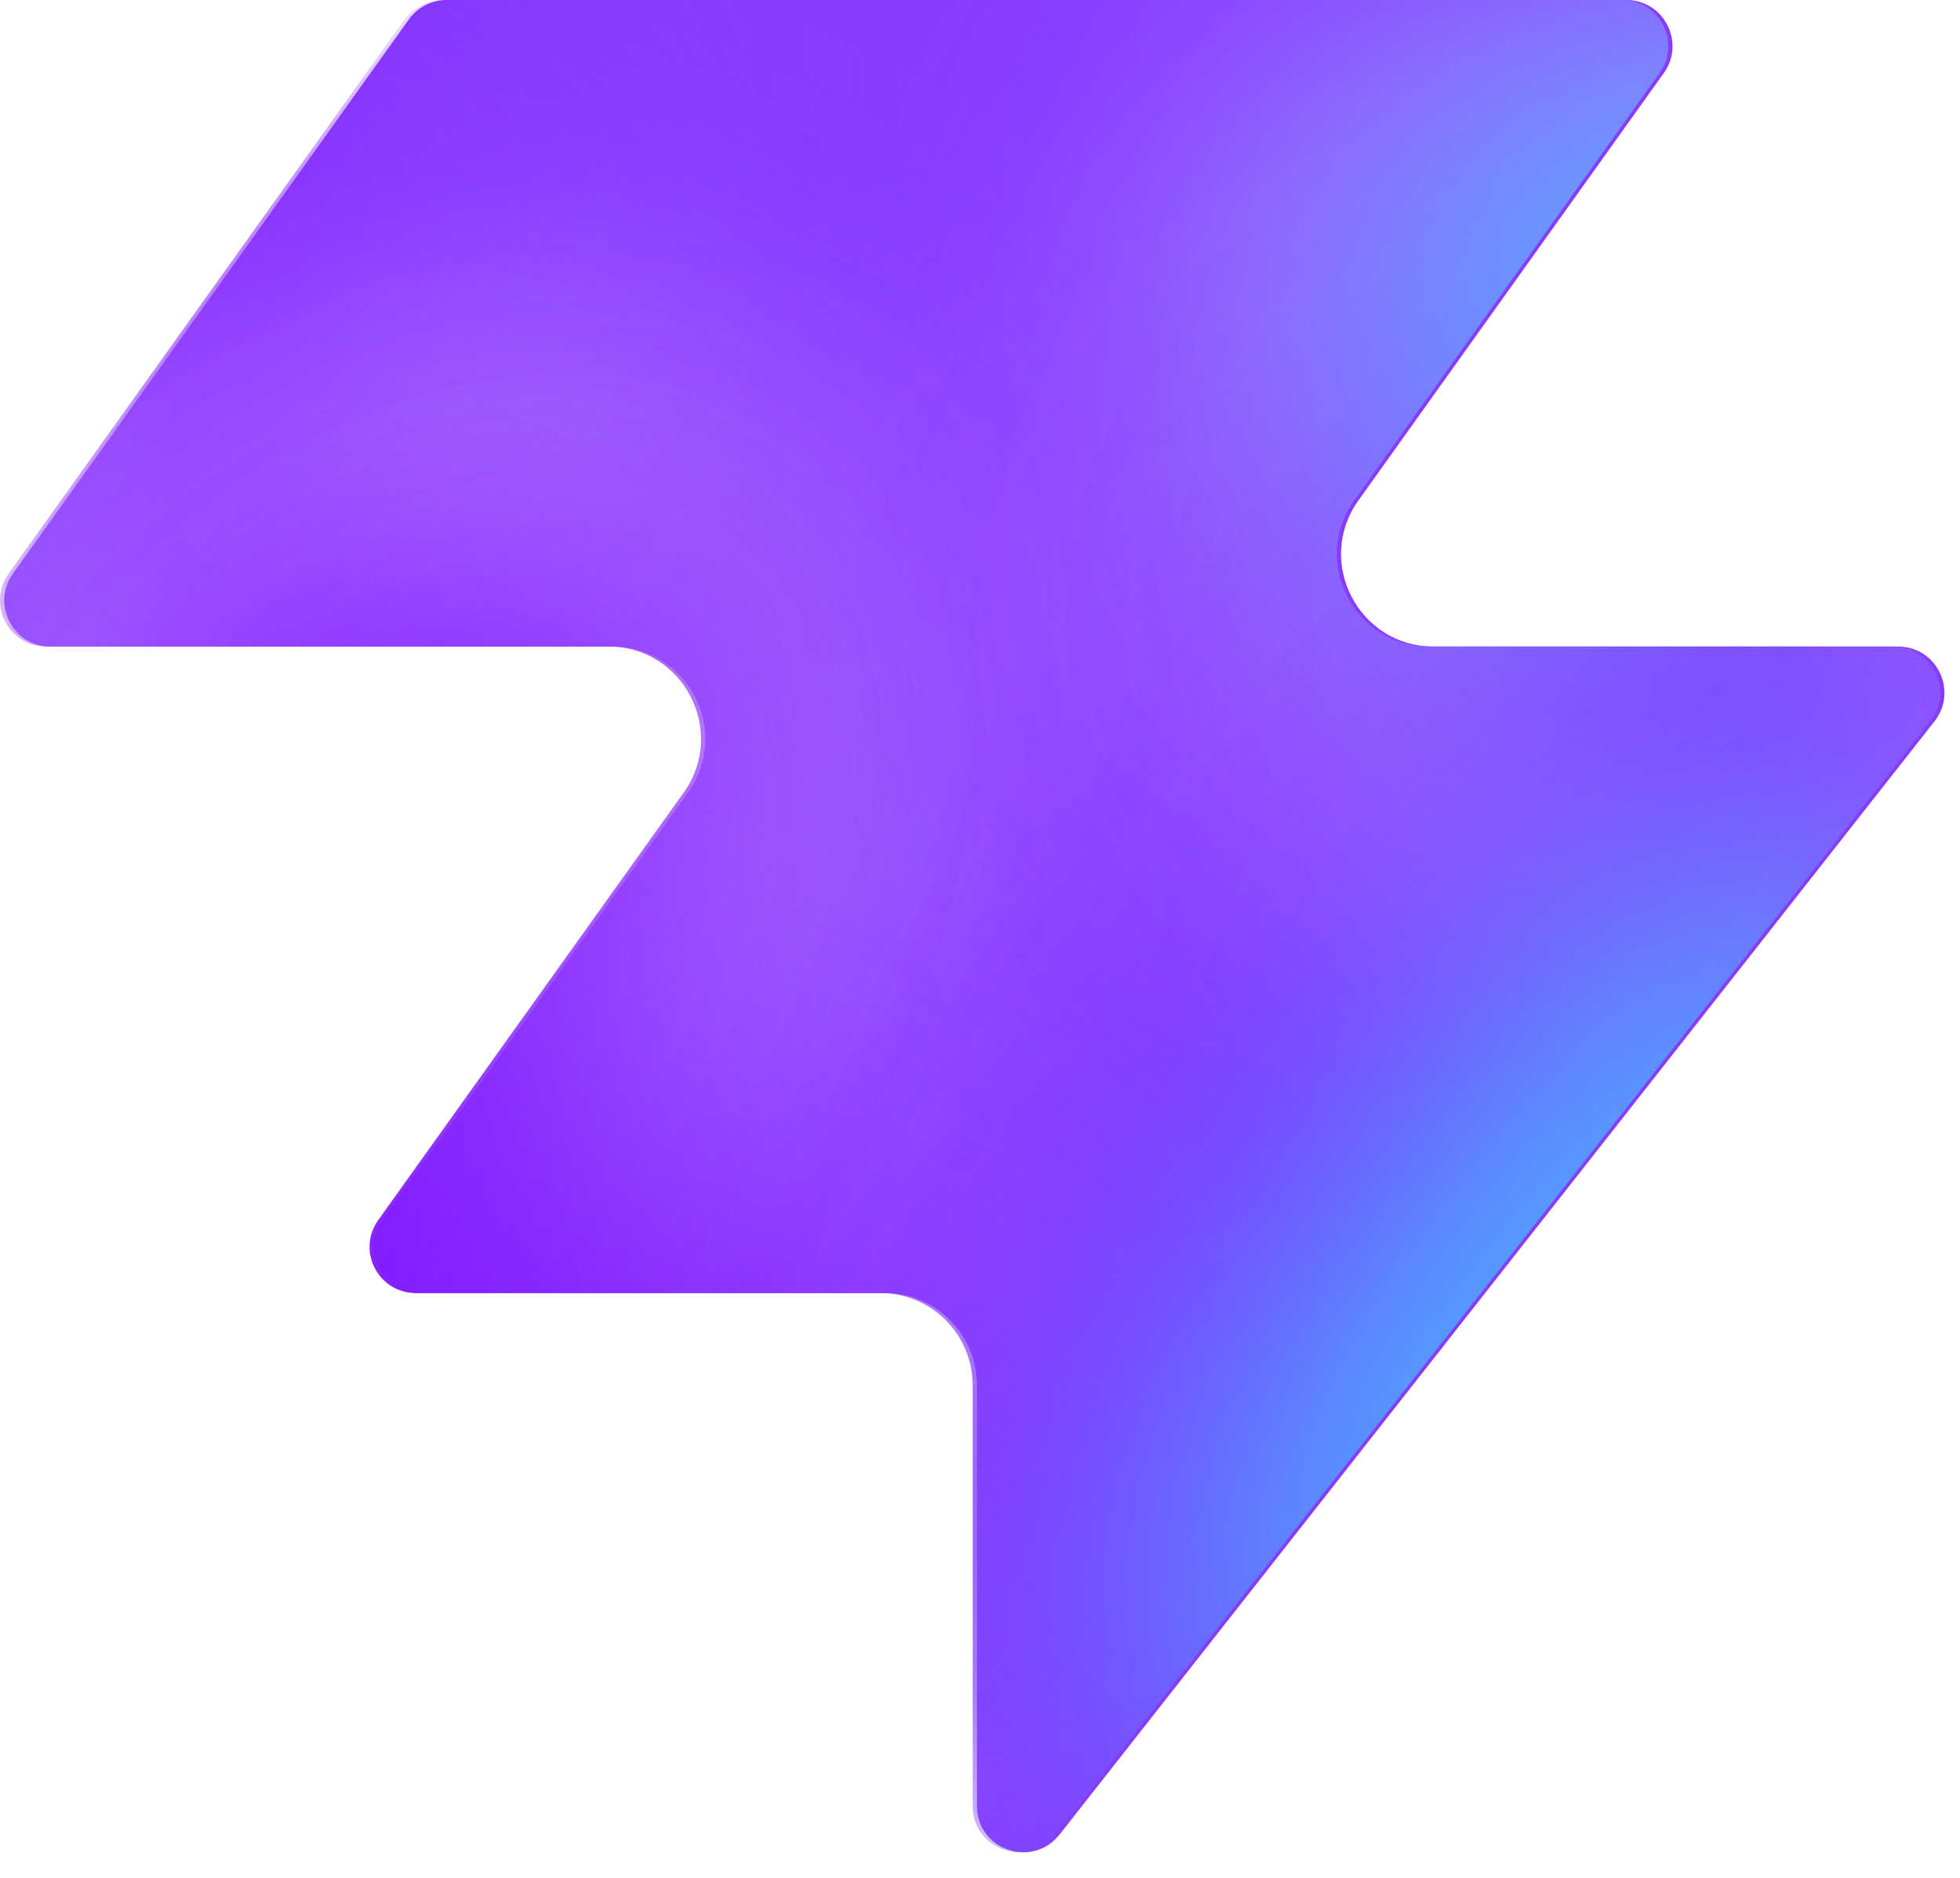
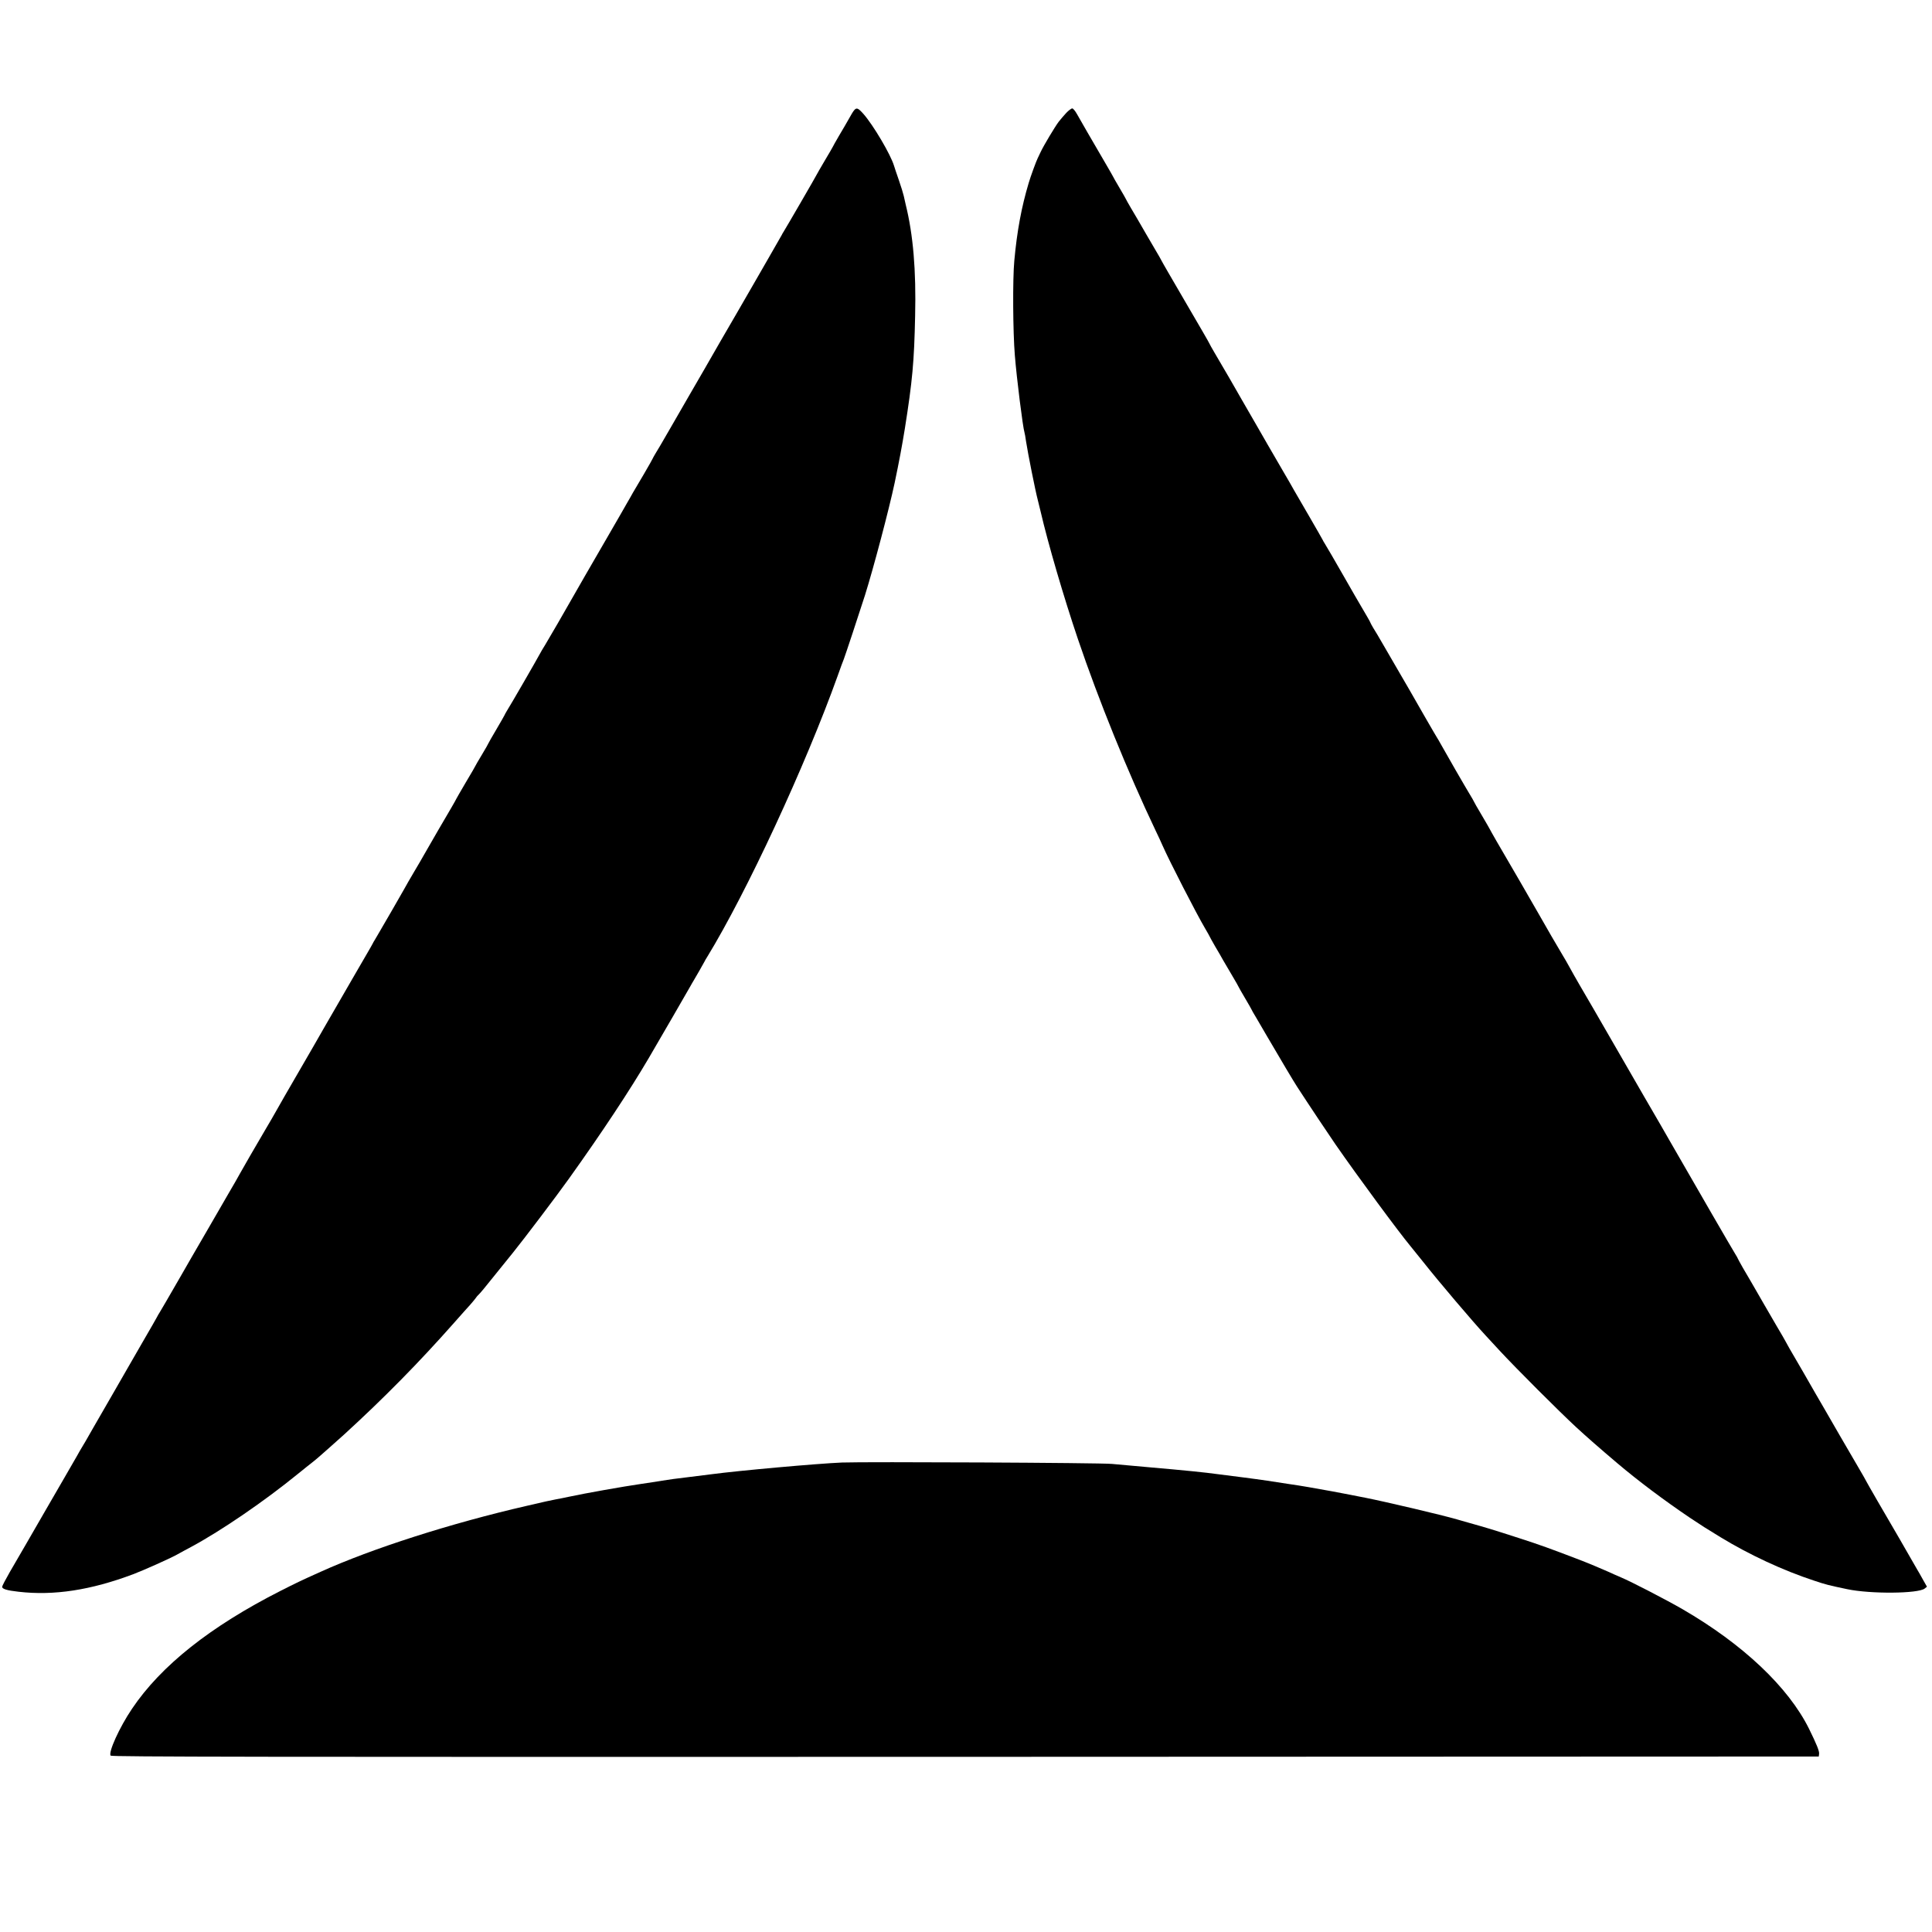
- <svg xmlns="http://www.w3.org/2000/svg" width="48" height="46" fill="none" viewBox="0 0 48 46">
-   <path fill="#863bff" d="M25.946 44.938c-.664.845-2.021.375-2.021-.698V33.937a2.26 2.26 0 0 0-2.262-2.262H10.287c-.92 0-1.456-1.04-.92-1.788l7.48-10.471c1.07-1.497 0-3.578-1.842-3.578H1.237c-.92 0-1.456-1.04-.92-1.788L10.013.474c.214-.297.556-.474.92-.474h28.894c.92 0 1.456 1.04.92 1.788l-7.48 10.471c-1.07 1.498 0 3.579 1.842 3.579h11.377c.943 0 1.473 1.088.89 1.83L25.947 44.94z" style="fill:#863bff;fill:color(display-p3 .525 .23 1);fill-opacity:1" />
-   <mask id="a" width="48" height="46" x="0" y="0" maskUnits="userSpaceOnUse" style="mask-type:alpha">
-     <path fill="#000" d="M25.842 44.938c-.664.844-2.021.375-2.021-.698V33.937a2.26 2.26 0 0 0-2.262-2.262H10.183c-.92 0-1.456-1.04-.92-1.788l7.48-10.471c1.07-1.498 0-3.579-1.842-3.579H1.133c-.92 0-1.456-1.04-.92-1.787L9.91.473c.214-.297.556-.474.92-.474h28.894c.92 0 1.456 1.04.92 1.788l-7.48 10.471c-1.07 1.498 0 3.578 1.842 3.578h11.377c.943 0 1.473 1.088.89 1.832L25.843 44.94z" style="fill:#000;fill-opacity:1" />
-   </mask>
-   <g mask="url(#a)">
-     <g filter="url(#b)">
-       <ellipse cx="5.508" cy="14.704" fill="#ede6ff" rx="5.508" ry="14.704" style="fill:#ede6ff;fill:color(display-p3 .927 .903 1);fill-opacity:1" transform="matrix(.00324 1 1 -.00324 -4.47 31.516)" />
-     </g>
-     <g filter="url(#c)">
-       <ellipse cx="10.399" cy="29.851" fill="#ede6ff" rx="10.399" ry="29.851" style="fill:#ede6ff;fill:color(display-p3 .927 .903 1);fill-opacity:1" transform="matrix(.00324 1 1 -.00324 -39.328 7.883)" />
-     </g>
-     <g filter="url(#d)">
-       <ellipse cx="5.508" cy="30.487" fill="#7e14ff" rx="5.508" ry="30.487" style="fill:#7e14ff;fill:color(display-p3 .492 .077 1);fill-opacity:1" transform="rotate(89.814 -25.913 -14.639)scale(1 -1)" />
-     </g>
-     <g filter="url(#e)">
-       <ellipse cx="5.508" cy="30.599" fill="#7e14ff" rx="5.508" ry="30.599" style="fill:#7e14ff;fill:color(display-p3 .492 .077 1);fill-opacity:1" transform="rotate(89.814 -32.644 -3.334)scale(1 -1)" />
-     </g>
-     <g filter="url(#f)">
-       <ellipse cx="5.508" cy="30.599" fill="#7e14ff" rx="5.508" ry="30.599" style="fill:#7e14ff;fill:color(display-p3 .492 .077 1);fill-opacity:1" transform="matrix(.00324 1 1 -.00324 -34.34 30.47)" />
-     </g>
-     <g filter="url(#g)">
-       <ellipse cx="14.072" cy="22.078" fill="#ede6ff" rx="14.072" ry="22.078" style="fill:#ede6ff;fill:color(display-p3 .927 .903 1);fill-opacity:1" transform="rotate(93.35 24.506 48.493)scale(-1 1)" />
-     </g>
-     <g filter="url(#h)">
-       <ellipse cx="3.47" cy="21.501" fill="#7e14ff" rx="3.47" ry="21.501" style="fill:#7e14ff;fill:color(display-p3 .492 .077 1);fill-opacity:1" transform="rotate(89.009 28.708 47.59)scale(-1 1)" />
-     </g>
-     <g filter="url(#i)">
-       <ellipse cx="3.47" cy="21.501" fill="#7e14ff" rx="3.47" ry="21.501" style="fill:#7e14ff;fill:color(display-p3 .492 .077 1);fill-opacity:1" transform="rotate(89.009 28.708 47.59)scale(-1 1)" />
-     </g>
-     <g filter="url(#j)">
-       <ellipse cx=".387" cy="8.972" fill="#7e14ff" rx="4.407" ry="29.108" style="fill:#7e14ff;fill:color(display-p3 .492 .077 1);fill-opacity:1" transform="rotate(39.51 .387 8.972)" />
-     </g>
-     <g filter="url(#k)">
-       <ellipse cx="47.523" cy="-6.092" fill="#7e14ff" rx="4.407" ry="29.108" style="fill:#7e14ff;fill:color(display-p3 .492 .077 1);fill-opacity:1" transform="rotate(37.892 47.523 -6.092)" />
-     </g>
-     <g filter="url(#l)">
-       <ellipse cx="41.412" cy="6.333" fill="#47bfff" rx="5.971" ry="9.665" style="fill:#47bfff;fill:color(display-p3 .28 .748 1);fill-opacity:1" transform="rotate(37.892 41.412 6.333)" />
-     </g>
-     <g filter="url(#m)">
-       <ellipse cx="-1.879" cy="38.332" fill="#7e14ff" rx="4.407" ry="29.108" style="fill:#7e14ff;fill:color(display-p3 .492 .077 1);fill-opacity:1" transform="rotate(37.892 -1.88 38.332)" />
-     </g>
-     <g filter="url(#n)">
-       <ellipse cx="-1.879" cy="38.332" fill="#7e14ff" rx="4.407" ry="29.108" style="fill:#7e14ff;fill:color(display-p3 .492 .077 1);fill-opacity:1" transform="rotate(37.892 -1.88 38.332)" />
-     </g>
-     <g filter="url(#o)">
-       <ellipse cx="35.651" cy="29.907" fill="#7e14ff" rx="4.407" ry="29.108" style="fill:#7e14ff;fill:color(display-p3 .492 .077 1);fill-opacity:1" transform="rotate(37.892 35.651 29.907)" />
-     </g>
-     <g filter="url(#p)">
-       <ellipse cx="38.418" cy="32.4" fill="#47bfff" rx="5.971" ry="15.297" style="fill:#47bfff;fill:color(display-p3 .28 .748 1);fill-opacity:1" transform="rotate(37.892 38.418 32.4)" />
-     </g>
+ <svg xmlns="http://www.w3.org/2000/svg" version="1.0" width="1800pt" height="1800pt" viewBox="0 0 1800 1800" preserveAspectRatio="xMidYMid meet">
+   <g transform="translate(0,1800) scale(0.1,-0.1)" fill="#000000" stroke="none">
+     <path d="M7958 16973 c-9 -10 -30 -45 -48 -78 -18 -33 -60 -104 -92 -158 -32 -55 -58 -101 -58 -103 0 -2 -34 -60 -75 -129 -41 -70 -75 -128 -75 -130 0 -4 -294 -511 -310 -535 -6 -8 -13 -22 -17 -30 -4 -8 -61 -107 -126 -220 -65 -113 -129 -223 -141 -245 -13 -22 -82 -141 -153 -265 -72 -124 -140 -241 -151 -260 -49 -87 -244 -424 -297 -515 -32 -55 -110 -190 -173 -300 -63 -110 -126 -217 -139 -237 -12 -21 -23 -40 -23 -42 0 -3 -37 -67 -81 -143 -45 -76 -91 -154 -102 -173 -10 -19 -36 -64 -57 -100 -21 -36 -48 -83 -60 -105 -12 -22 -71 -123 -130 -225 -139 -240 -292 -504 -320 -555 -61 -109 -217 -377 -249 -430 -21 -33 -44 -73 -53 -90 -19 -37 -272 -476 -305 -527 -12 -21 -23 -39 -23 -42 0 -2 -34 -61 -75 -131 -41 -69 -75 -129 -75 -131 0 -3 -27 -50 -60 -105 -33 -55 -60 -101 -60 -103 0 -2 -40 -72 -90 -155 -49 -84 -90 -154 -90 -156 0 -2 -21 -39 -46 -82 -42 -70 -207 -355 -257 -443 -10 -19 -50 -87 -88 -151 -37 -63 -79 -135 -92 -160 -13 -24 -65 -114 -114 -199 -50 -85 -104 -180 -122 -210 -17 -30 -36 -62 -41 -70 -6 -8 -13 -22 -17 -30 -4 -8 -28 -51 -54 -95 -26 -44 -79 -136 -119 -205 -216 -374 -265 -458 -282 -488 -30 -54 -166 -289 -223 -387 -102 -175 -203 -351 -230 -400 -15 -28 -56 -97 -90 -155 -91 -155 -213 -365 -239 -413 -12 -23 -63 -112 -113 -197 -49 -85 -133 -229 -185 -320 -52 -91 -121 -209 -152 -262 -31 -54 -81 -141 -111 -193 -112 -194 -168 -291 -186 -320 -11 -16 -22 -37 -26 -45 -4 -8 -63 -112 -132 -230 -68 -118 -133 -231 -144 -250 -11 -19 -62 -109 -115 -200 -52 -91 -142 -246 -199 -345 -56 -99 -107 -187 -113 -195 -5 -8 -25 -42 -43 -75 -19 -33 -76 -132 -127 -220 -51 -88 -125 -216 -165 -285 -113 -196 -256 -444 -334 -577 -39 -68 -71 -129 -71 -137 0 -20 44 -34 154 -46 328 -38 672 15 1066 163 98 37 337 144 405 181 33 18 96 53 140 76 278 150 679 424 994 681 57 46 119 96 139 111 19 15 51 42 71 60 20 18 54 48 76 67 22 19 85 75 140 125 370 338 697 670 1025 1041 63 71 130 147 149 167 19 21 41 48 50 60 8 13 23 30 32 38 10 8 68 78 129 155 62 77 147 182 189 234 101 125 407 529 519 686 312 436 572 830 748 1130 98 167 368 634 388 670 9 17 21 37 26 45 15 24 95 164 103 180 4 8 15 29 26 45 367 600 915 1780 1216 2620 25 72 51 141 57 155 11 27 145 432 197 595 80 255 224 800 276 1045 43 205 69 345 95 505 71 448 87 623 96 1052 10 425 -18 756 -88 1038 -5 22 -13 58 -18 80 -5 22 -25 88 -45 145 -20 58 -41 119 -46 137 -32 105 -192 376 -284 481 -50 56 -64 62 -87 35z" />
+     <path d="M9934 16948 c-22 -24 -54 -61 -71 -83 -35 -47 -140 -222 -167 -280 -10 -22 -23 -48 -28 -59 -13 -25 -66 -169 -84 -231 -67 -224 -109 -449 -134 -725 -16 -168 -13 -663 5 -880 17 -213 74 -668 90 -720 3 -8 9 -44 14 -80 18 -117 87 -462 109 -545 6 -22 18 -71 27 -110 69 -298 215 -797 348 -1190 192 -567 468 -1247 722 -1780 24 -49 53 -112 65 -140 65 -148 318 -640 396 -772 24 -41 44 -76 44 -78 0 -2 23 -43 51 -92 29 -48 62 -106 74 -128 13 -22 50 -86 84 -143 34 -57 61 -105 61 -107 0 -2 27 -49 60 -105 33 -56 60 -103 60 -105 0 -3 20 -37 44 -77 23 -40 68 -116 98 -168 127 -217 252 -428 283 -475 109 -168 294 -445 356 -535 215 -310 591 -819 700 -950 21 -25 75 -92 121 -150 143 -181 459 -553 578 -681 8 -9 69 -74 134 -145 151 -163 554 -566 711 -711 100 -92 208 -187 385 -337 195 -165 434 -344 675 -507 111 -74 147 -97 285 -181 269 -164 584 -310 870 -404 113 -38 135 -43 310 -80 219 -46 663 -42 722 6 l21 17 -39 69 c-21 38 -43 77 -49 86 -5 9 -17 29 -26 45 -27 49 -243 422 -348 601 -55 96 -101 175 -101 177 0 2 -35 64 -78 137 -43 73 -116 198 -162 278 -46 80 -113 197 -150 260 -37 63 -78 133 -90 155 -25 45 -192 334 -237 410 -16 28 -32 57 -36 65 -4 8 -17 31 -28 50 -12 19 -89 152 -172 295 -82 143 -172 298 -199 343 -26 46 -48 86 -48 88 0 2 -11 22 -25 44 -22 34 -396 681 -458 790 -11 19 -43 76 -72 125 -29 50 -63 108 -75 130 -12 22 -53 92 -89 155 -37 63 -105 180 -151 260 -46 80 -113 197 -150 260 -37 63 -104 180 -150 260 -147 255 -232 402 -302 521 -37 64 -82 143 -99 175 -18 33 -42 75 -54 94 -22 35 -193 329 -235 405 -27 49 -299 518 -387 668 -34 60 -63 110 -63 112 0 2 -34 60 -75 130 -41 69 -75 128 -75 131 0 2 -17 32 -38 66 -38 62 -222 381 -270 468 -14 25 -28 50 -32 55 -7 9 -208 358 -257 445 -11 20 -53 92 -93 160 -40 69 -107 184 -148 255 -41 72 -86 147 -99 167 -12 21 -23 40 -23 42 0 3 -14 29 -31 58 -34 56 -203 349 -236 408 -54 95 -154 267 -163 280 -6 8 -13 22 -17 30 -4 8 -59 105 -123 215 -64 110 -129 223 -145 250 -15 28 -58 102 -95 165 -107 184 -216 372 -240 415 -12 22 -46 81 -75 130 -29 50 -63 108 -75 130 -34 61 -201 350 -254 438 -25 43 -46 80 -46 82 0 2 -28 52 -63 112 -35 59 -108 185 -162 278 -54 94 -126 217 -160 275 -34 58 -64 112 -68 120 -4 8 -16 30 -27 48 -11 18 -62 106 -114 195 -51 89 -114 197 -140 240 -25 43 -46 80 -46 82 0 2 -27 49 -60 105 -33 56 -60 103 -60 105 0 1 -35 63 -78 136 -116 198 -225 387 -258 446 -16 29 -36 53 -44 53 -9 0 -34 -19 -56 -42z" />
+     <path d="M7845 4374 c-235 -10 -959 -75 -1215 -109 -58 -7 -166 -21 -240 -30 -74 -8 -173 -22 -220 -30 -47 -8 -134 -21 -195 -30 -172 -25 -521 -87 -675 -120 -36 -8 -92 -19 -125 -25 -68 -13 -78 -16 -265 -59 -707 -162 -1446 -399 -1925 -616 -183 -82 -236 -108 -370 -176 -656 -333 -1115 -698 -1385 -1099 -117 -173 -223 -407 -199 -437 10 -11 1328 -13 7963 -11 l7951 3 3 24 c4 25 -23 90 -94 235 -193 388 -615 787 -1179 1114 -149 86 -479 257 -575 297 -36 15 -87 38 -115 51 -51 23 -193 83 -275 114 -266 102 -366 138 -555 199 -266 86 -305 97 -475 145 -30 8 -77 22 -105 30 -144 42 -659 163 -855 202 -69 13 -156 30 -195 38 -66 13 -125 24 -335 61 -47 8 -132 22 -190 30 -58 9 -145 22 -195 30 -49 7 -148 21 -220 30 -71 9 -177 23 -235 30 -122 17 -322 37 -645 65 -126 11 -282 25 -345 31 -106 11 -2301 21 -2515 13z" />
  </g>
-   <defs>
-     <filter id="b" width="60.045" height="41.654" x="-19.77" y="16.149" color-interpolation-filters="sRGB" filterUnits="userSpaceOnUse">
-       <feFlood flood-opacity="0" result="BackgroundImageFix" />
-       <feBlend in="SourceGraphic" in2="BackgroundImageFix" result="shape" />
-       <feGaussianBlur result="effect1_foregroundBlur_2002_17158" stdDeviation="7.659" />
-     </filter>
-     <filter id="c" width="90.34" height="51.437" x="-54.613" y="-7.533" color-interpolation-filters="sRGB" filterUnits="userSpaceOnUse">
-       <feFlood flood-opacity="0" result="BackgroundImageFix" />
-       <feBlend in="SourceGraphic" in2="BackgroundImageFix" result="shape" />
-       <feGaussianBlur result="effect1_foregroundBlur_2002_17158" stdDeviation="7.659" />
-     </filter>
-     <filter id="d" width="79.355" height="29.4" x="-49.64" y="2.03" color-interpolation-filters="sRGB" filterUnits="userSpaceOnUse">
-       <feFlood flood-opacity="0" result="BackgroundImageFix" />
-       <feBlend in="SourceGraphic" in2="BackgroundImageFix" result="shape" />
-       <feGaussianBlur result="effect1_foregroundBlur_2002_17158" stdDeviation="4.596" />
-     </filter>
-     <filter id="e" width="79.579" height="29.4" x="-45.045" y="20.029" color-interpolation-filters="sRGB" filterUnits="userSpaceOnUse">
-       <feFlood flood-opacity="0" result="BackgroundImageFix" />
-       <feBlend in="SourceGraphic" in2="BackgroundImageFix" result="shape" />
-       <feGaussianBlur result="effect1_foregroundBlur_2002_17158" stdDeviation="4.596" />
-     </filter>
-     <filter id="f" width="79.579" height="29.4" x="-43.513" y="21.178" color-interpolation-filters="sRGB" filterUnits="userSpaceOnUse">
-       <feFlood flood-opacity="0" result="BackgroundImageFix" />
-       <feBlend in="SourceGraphic" in2="BackgroundImageFix" result="shape" />
-       <feGaussianBlur result="effect1_foregroundBlur_2002_17158" stdDeviation="4.596" />
-     </filter>
-     <filter id="g" width="74.749" height="58.852" x="15.756" y="-17.901" color-interpolation-filters="sRGB" filterUnits="userSpaceOnUse">
-       <feFlood flood-opacity="0" result="BackgroundImageFix" />
-       <feBlend in="SourceGraphic" in2="BackgroundImageFix" result="shape" />
-       <feGaussianBlur result="effect1_foregroundBlur_2002_17158" stdDeviation="7.659" />
-     </filter>
-     <filter id="h" width="61.377" height="25.362" x="23.548" y="2.284" color-interpolation-filters="sRGB" filterUnits="userSpaceOnUse">
-       <feFlood flood-opacity="0" result="BackgroundImageFix" />
-       <feBlend in="SourceGraphic" in2="BackgroundImageFix" result="shape" />
-       <feGaussianBlur result="effect1_foregroundBlur_2002_17158" stdDeviation="4.596" />
-     </filter>
-     <filter id="i" width="61.377" height="25.362" x="23.548" y="2.284" color-interpolation-filters="sRGB" filterUnits="userSpaceOnUse">
-       <feFlood flood-opacity="0" result="BackgroundImageFix" />
-       <feBlend in="SourceGraphic" in2="BackgroundImageFix" result="shape" />
-       <feGaussianBlur result="effect1_foregroundBlur_2002_17158" stdDeviation="4.596" />
-     </filter>
-     <filter id="j" width="56.045" height="63.649" x="-27.636" y="-22.853" color-interpolation-filters="sRGB" filterUnits="userSpaceOnUse">
-       <feFlood flood-opacity="0" result="BackgroundImageFix" />
-       <feBlend in="SourceGraphic" in2="BackgroundImageFix" result="shape" />
-       <feGaussianBlur result="effect1_foregroundBlur_2002_17158" stdDeviation="4.596" />
-     </filter>
-     <filter id="k" width="54.814" height="64.646" x="20.116" y="-38.415" color-interpolation-filters="sRGB" filterUnits="userSpaceOnUse">
-       <feFlood flood-opacity="0" result="BackgroundImageFix" />
-       <feBlend in="SourceGraphic" in2="BackgroundImageFix" result="shape" />
-       <feGaussianBlur result="effect1_foregroundBlur_2002_17158" stdDeviation="4.596" />
-     </filter>
-     <filter id="l" width="33.541" height="35.313" x="24.641" y="-11.323" color-interpolation-filters="sRGB" filterUnits="userSpaceOnUse">
-       <feFlood flood-opacity="0" result="BackgroundImageFix" />
-       <feBlend in="SourceGraphic" in2="BackgroundImageFix" result="shape" />
-       <feGaussianBlur result="effect1_foregroundBlur_2002_17158" stdDeviation="4.596" />
-     </filter>
-     <filter id="m" width="54.814" height="64.646" x="-29.286" y="6.009" color-interpolation-filters="sRGB" filterUnits="userSpaceOnUse">
-       <feFlood flood-opacity="0" result="BackgroundImageFix" />
-       <feBlend in="SourceGraphic" in2="BackgroundImageFix" result="shape" />
-       <feGaussianBlur result="effect1_foregroundBlur_2002_17158" stdDeviation="4.596" />
-     </filter>
-     <filter id="n" width="54.814" height="64.646" x="-29.286" y="6.009" color-interpolation-filters="sRGB" filterUnits="userSpaceOnUse">
-       <feFlood flood-opacity="0" result="BackgroundImageFix" />
-       <feBlend in="SourceGraphic" in2="BackgroundImageFix" result="shape" />
-       <feGaussianBlur result="effect1_foregroundBlur_2002_17158" stdDeviation="4.596" />
-     </filter>
-     <filter id="o" width="54.814" height="64.646" x="8.244" y="-2.416" color-interpolation-filters="sRGB" filterUnits="userSpaceOnUse">
-       <feFlood flood-opacity="0" result="BackgroundImageFix" />
-       <feBlend in="SourceGraphic" in2="BackgroundImageFix" result="shape" />
-       <feGaussianBlur result="effect1_foregroundBlur_2002_17158" stdDeviation="4.596" />
-     </filter>
-     <filter id="p" width="39.409" height="43.623" x="18.713" y="10.588" color-interpolation-filters="sRGB" filterUnits="userSpaceOnUse">
-       <feFlood flood-opacity="0" result="BackgroundImageFix" />
-       <feBlend in="SourceGraphic" in2="BackgroundImageFix" result="shape" />
-       <feGaussianBlur result="effect1_foregroundBlur_2002_17158" stdDeviation="4.596" />
-     </filter>
-   </defs>
</svg>
